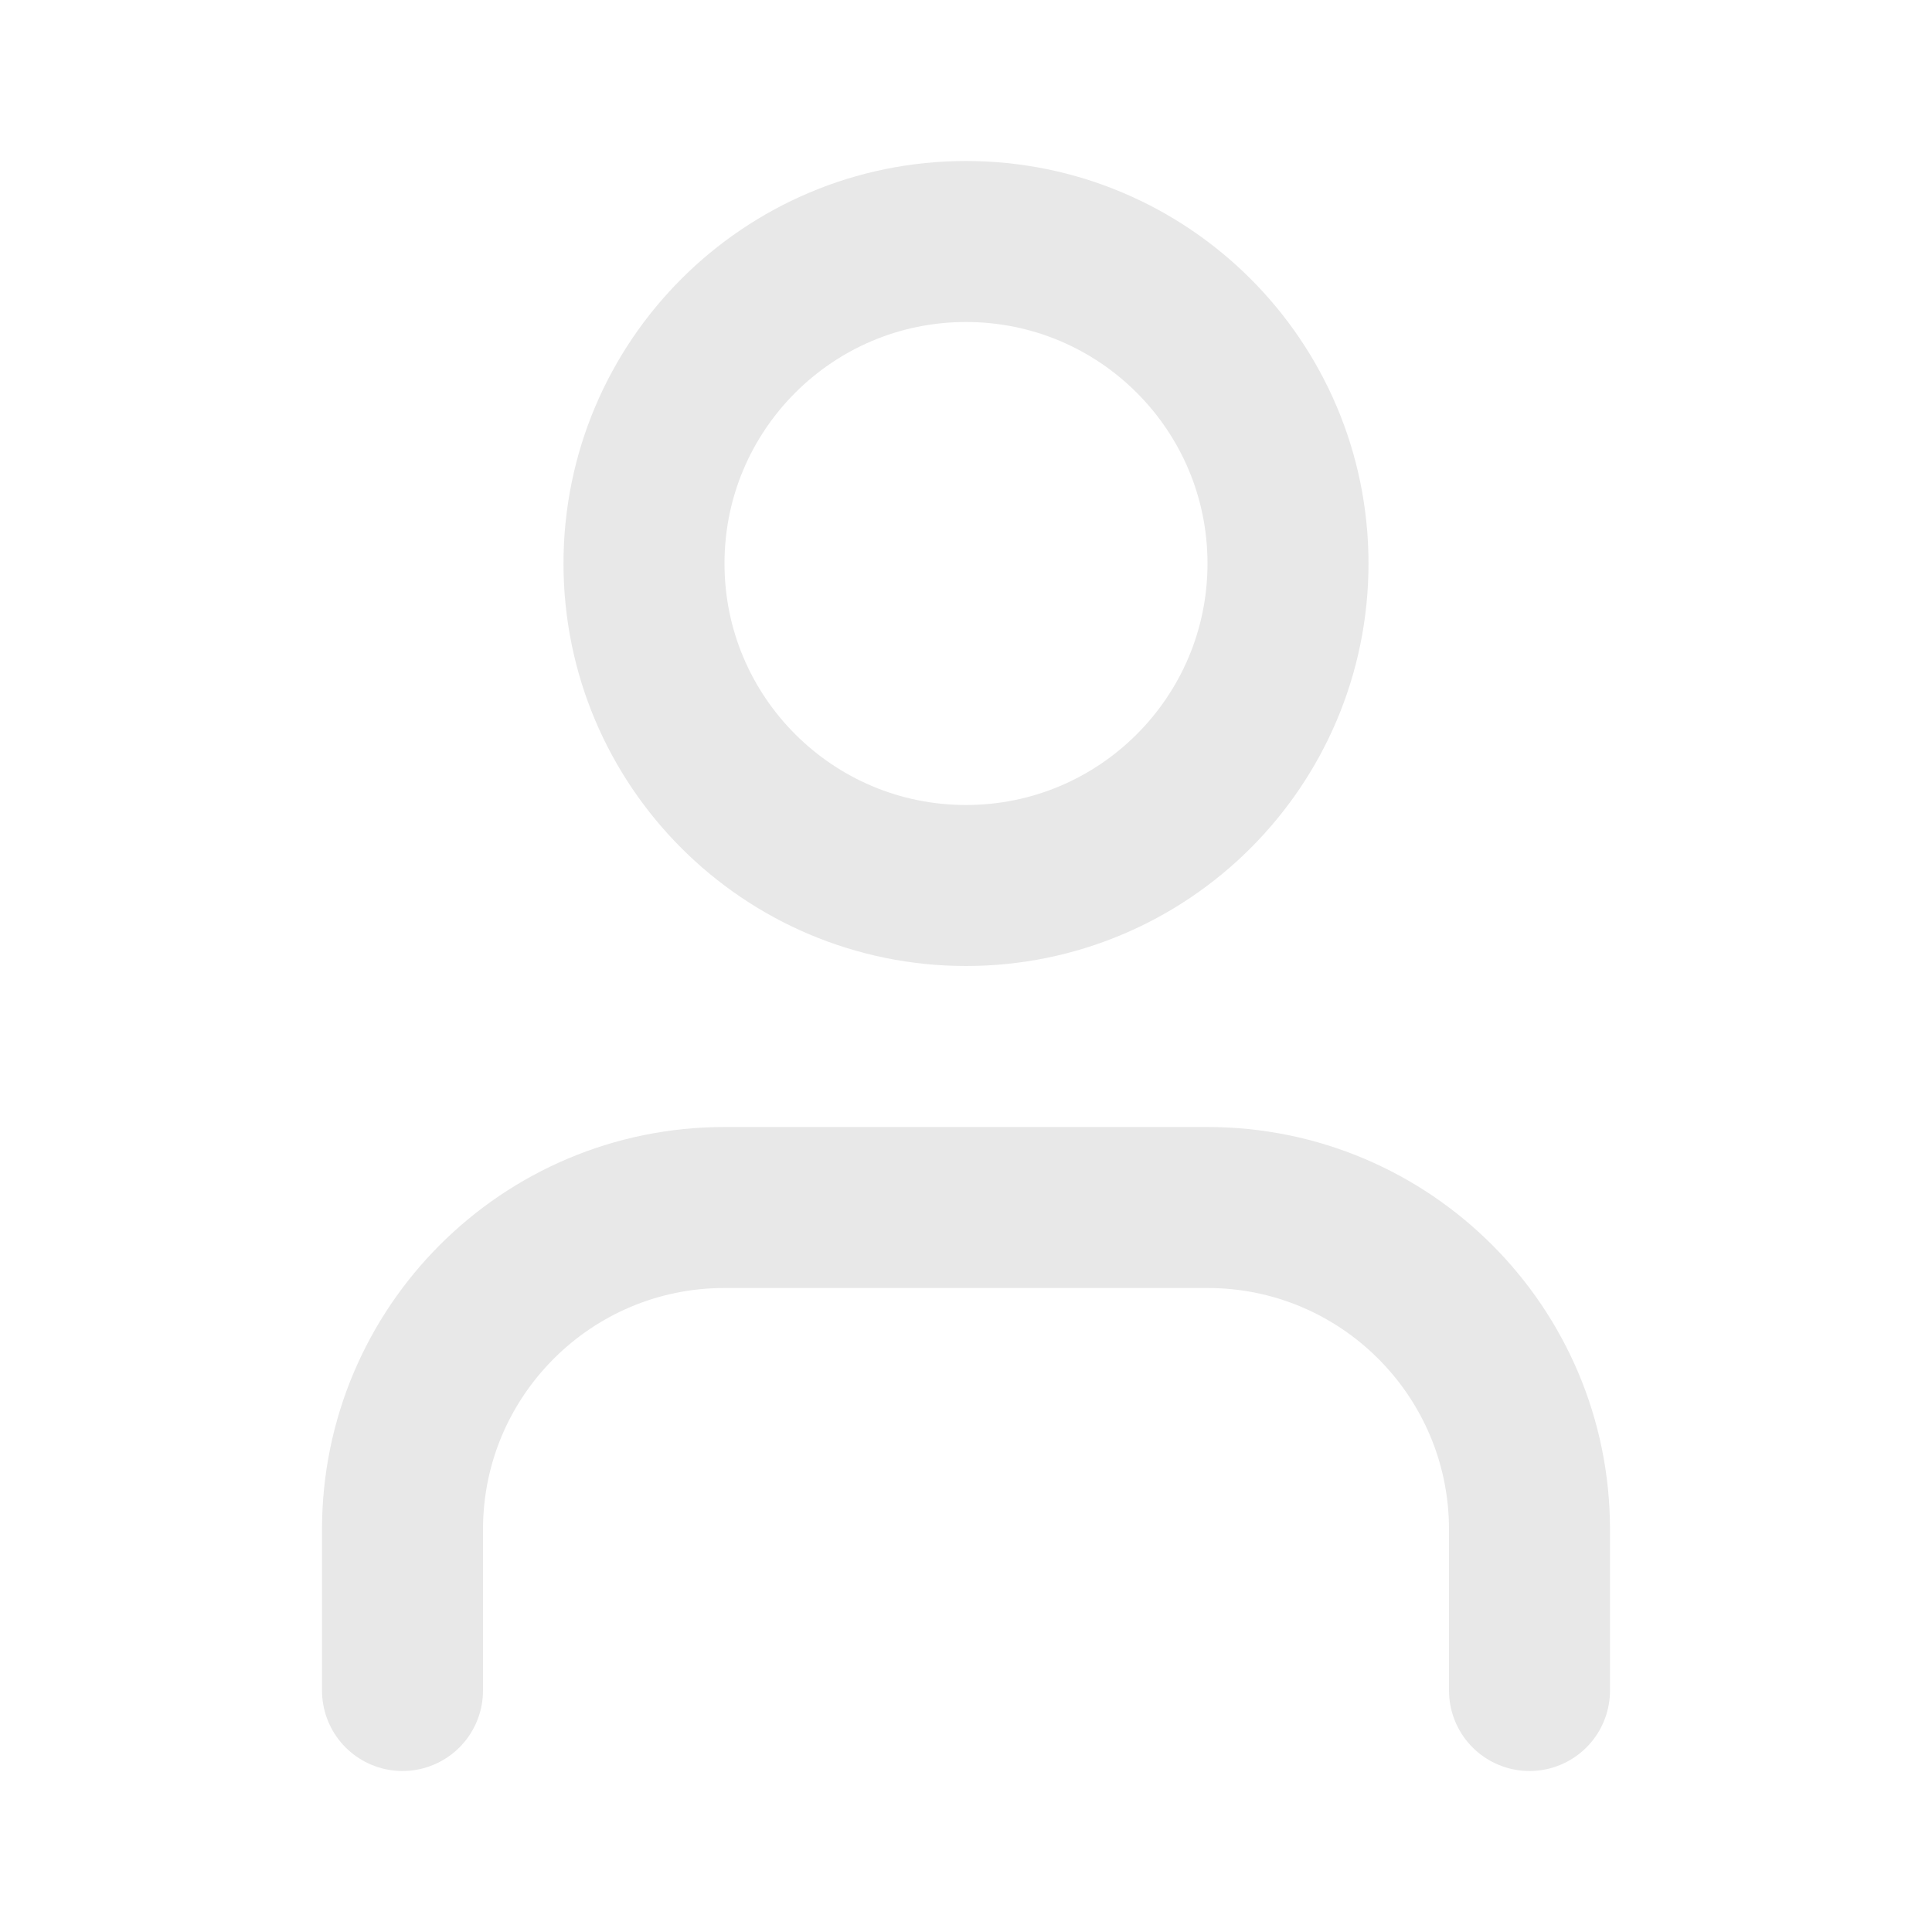
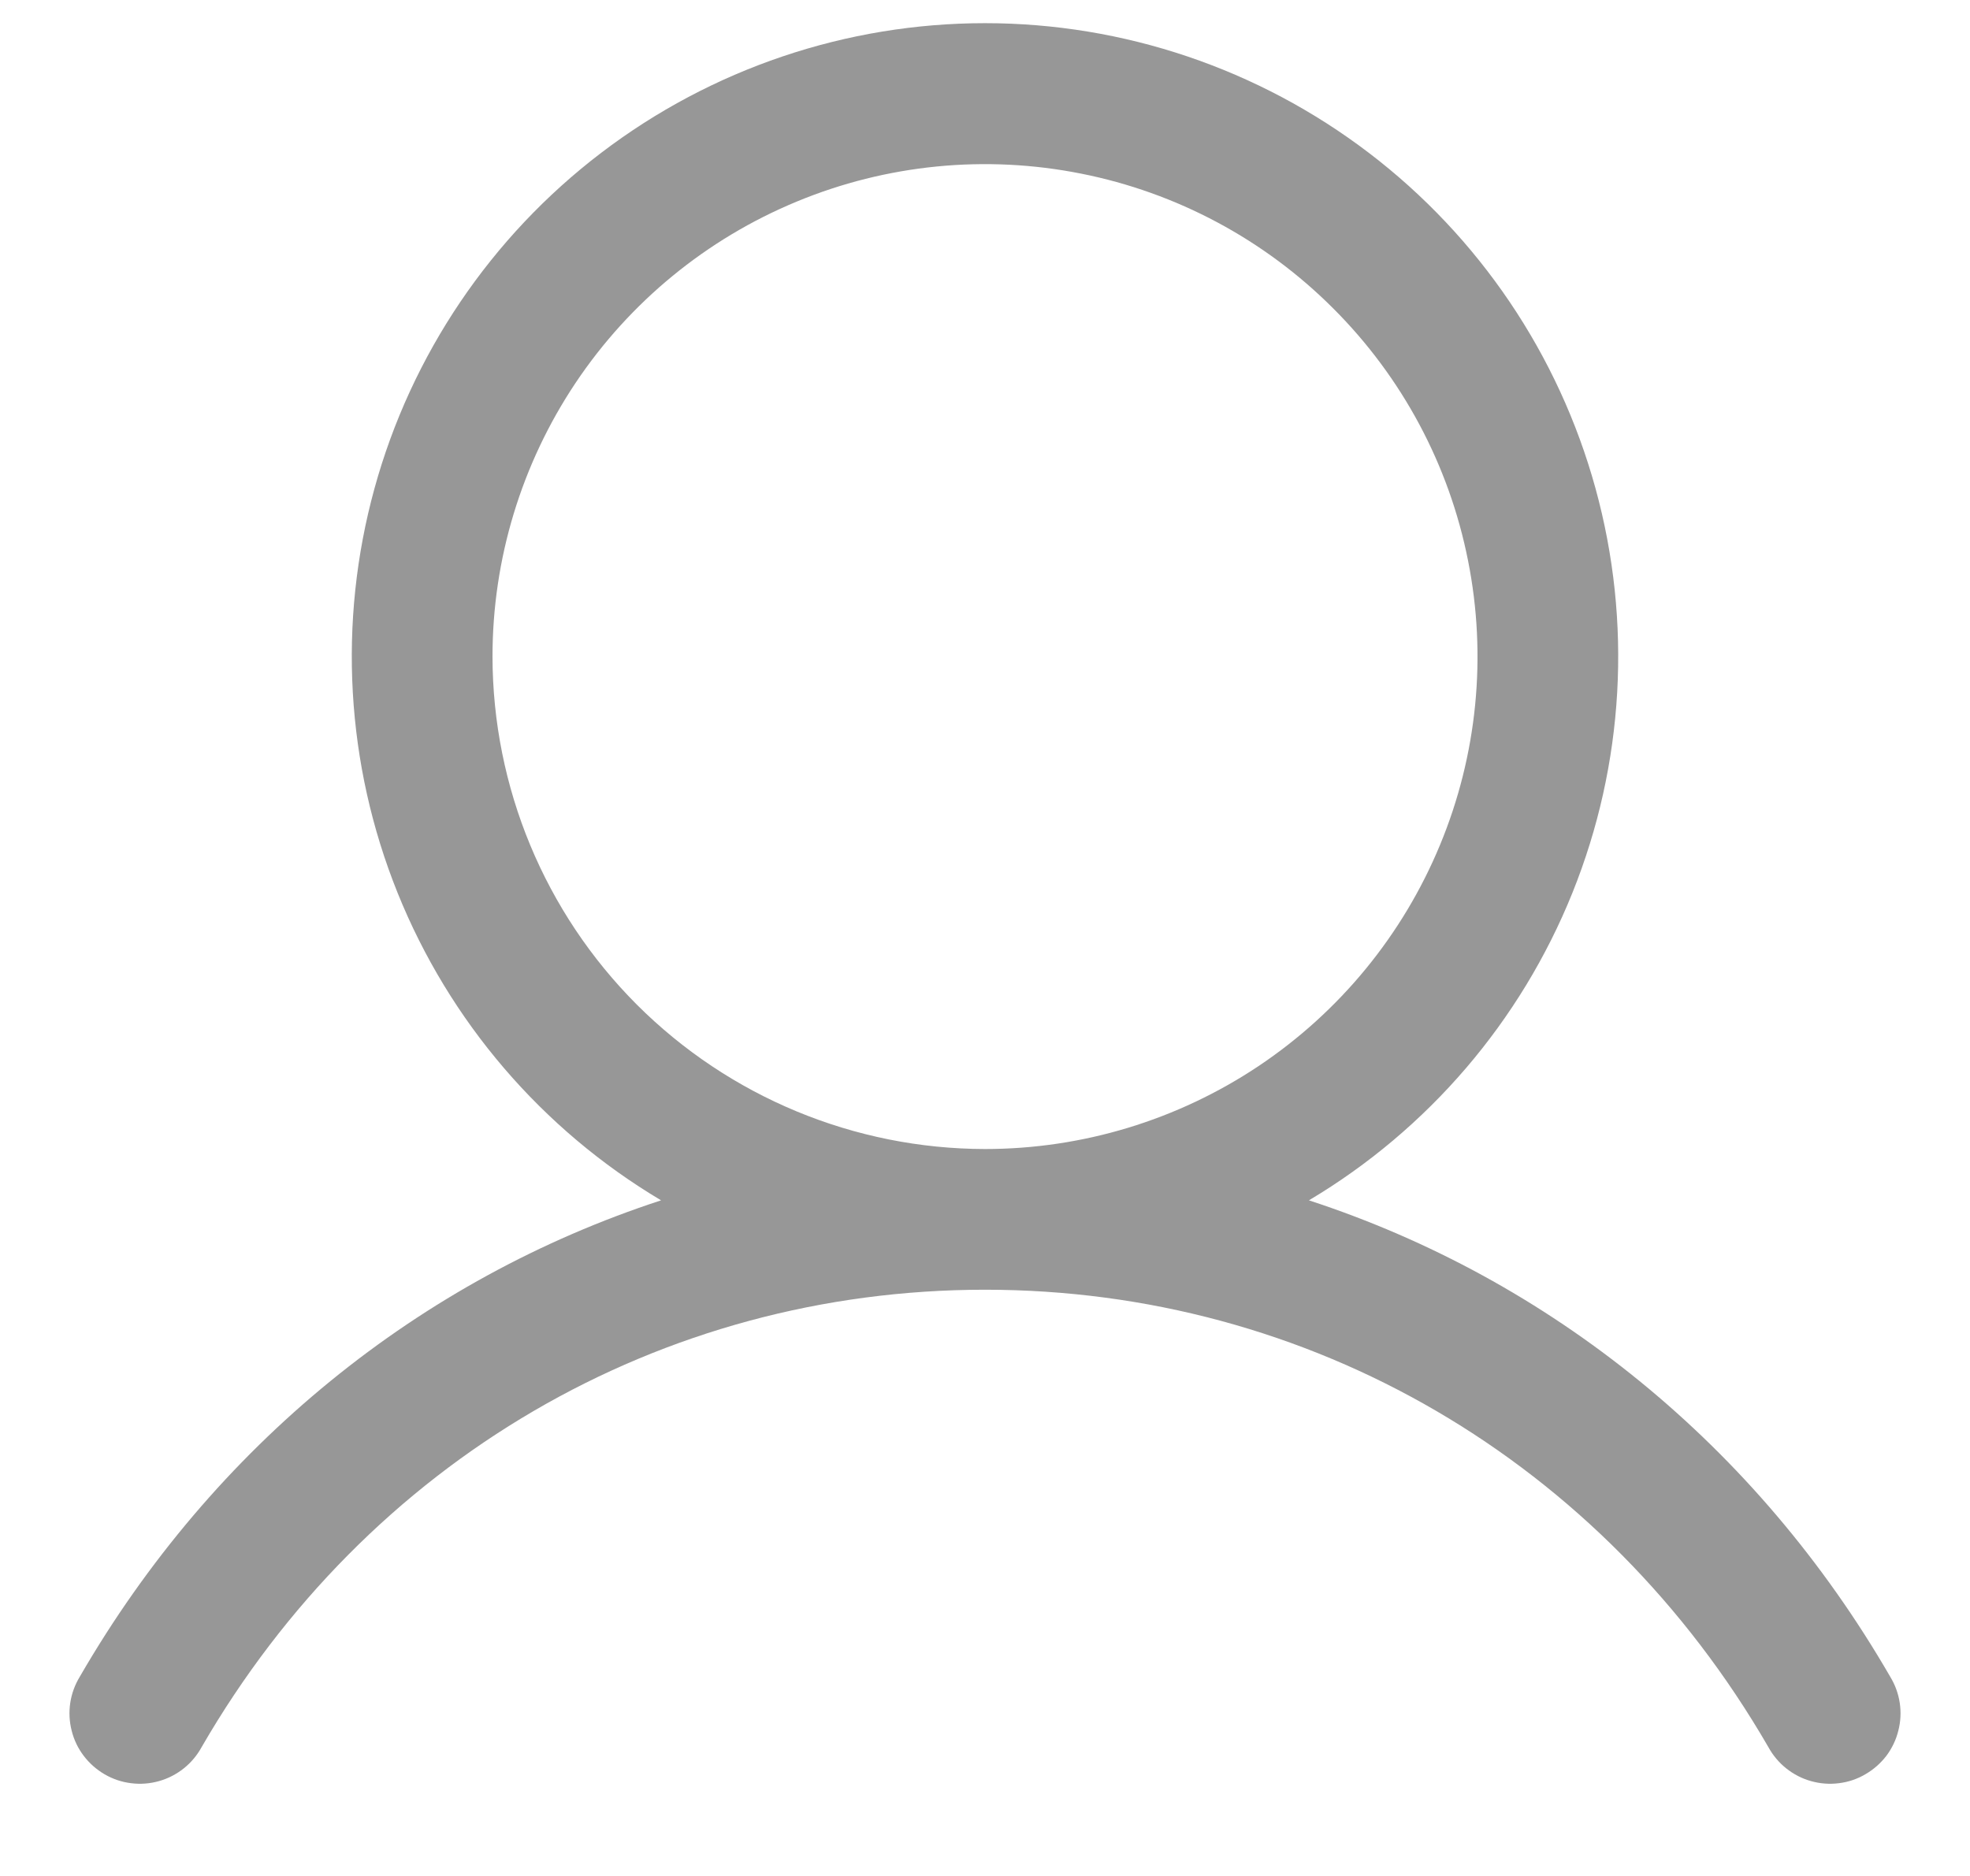
- <svg xmlns="http://www.w3.org/2000/svg" width="24" height="24" viewBox="0 0 24 24" fill="none" stroke="#E8E8E8" stroke-width="2" stroke-linecap="round" stroke-linejoin="round" class="lucide lucide-user-icon lucide-user">
-   <path d="M19 21v-2a4 4 0 0 0-4-4H9a4 4 0 0 0-4 4v2" />
-   <circle cx="12" cy="7" r="4" />
+ <svg xmlns="http://www.w3.org/2000/svg" width="21" height="20" viewBox="0 0 21 20" fill="none">
+   <path d="M20.149 17.875C18.721 15.406 16.521 13.636 13.953 12.797C15.223 12.041 16.21 10.889 16.762 9.518C17.314 8.147 17.4 6.632 17.008 5.207C16.616 3.782 15.767 2.525 14.591 1.629C13.415 0.733 11.978 0.247 10.5 0.247C9.022 0.247 7.585 0.733 6.409 1.629C5.233 2.525 4.384 3.782 3.992 5.207C3.6 6.632 3.686 8.147 4.238 9.518C4.79 10.889 5.777 12.041 7.047 12.797C4.479 13.636 2.279 15.406 0.851 17.875C0.799 17.96 0.764 18.055 0.749 18.154C0.734 18.253 0.739 18.354 0.764 18.451C0.788 18.549 0.832 18.64 0.893 18.72C0.953 18.799 1.029 18.866 1.115 18.916C1.202 18.967 1.298 18.999 1.397 19.011C1.497 19.024 1.598 19.016 1.694 18.989C1.79 18.962 1.88 18.916 1.959 18.853C2.037 18.791 2.102 18.713 2.15 18.625C3.916 15.572 7.038 13.75 10.5 13.75C13.962 13.75 17.084 15.572 18.85 18.625C18.898 18.713 18.963 18.791 19.041 18.853C19.12 18.916 19.209 18.962 19.306 18.989C19.402 19.016 19.503 19.024 19.603 19.011C19.702 18.999 19.798 18.967 19.884 18.916C19.971 18.866 20.047 18.799 20.108 18.72C20.168 18.64 20.212 18.549 20.236 18.451C20.261 18.354 20.266 18.253 20.251 18.154C20.236 18.055 20.201 17.96 20.149 17.875ZM5.25 7C5.25 5.962 5.558 4.947 6.135 4.083C6.712 3.22 7.532 2.547 8.491 2.15C9.45 1.752 10.506 1.648 11.524 1.851C12.543 2.053 13.478 2.553 14.212 3.288C14.947 4.022 15.447 4.957 15.649 5.976C15.852 6.994 15.748 8.05 15.35 9.009C14.953 9.968 14.28 10.788 13.417 11.365C12.553 11.942 11.538 12.25 10.5 12.25C9.108 12.248 7.774 11.695 6.789 10.711C5.805 9.726 5.252 8.392 5.25 7Z" fill="#979797" />
</svg>
